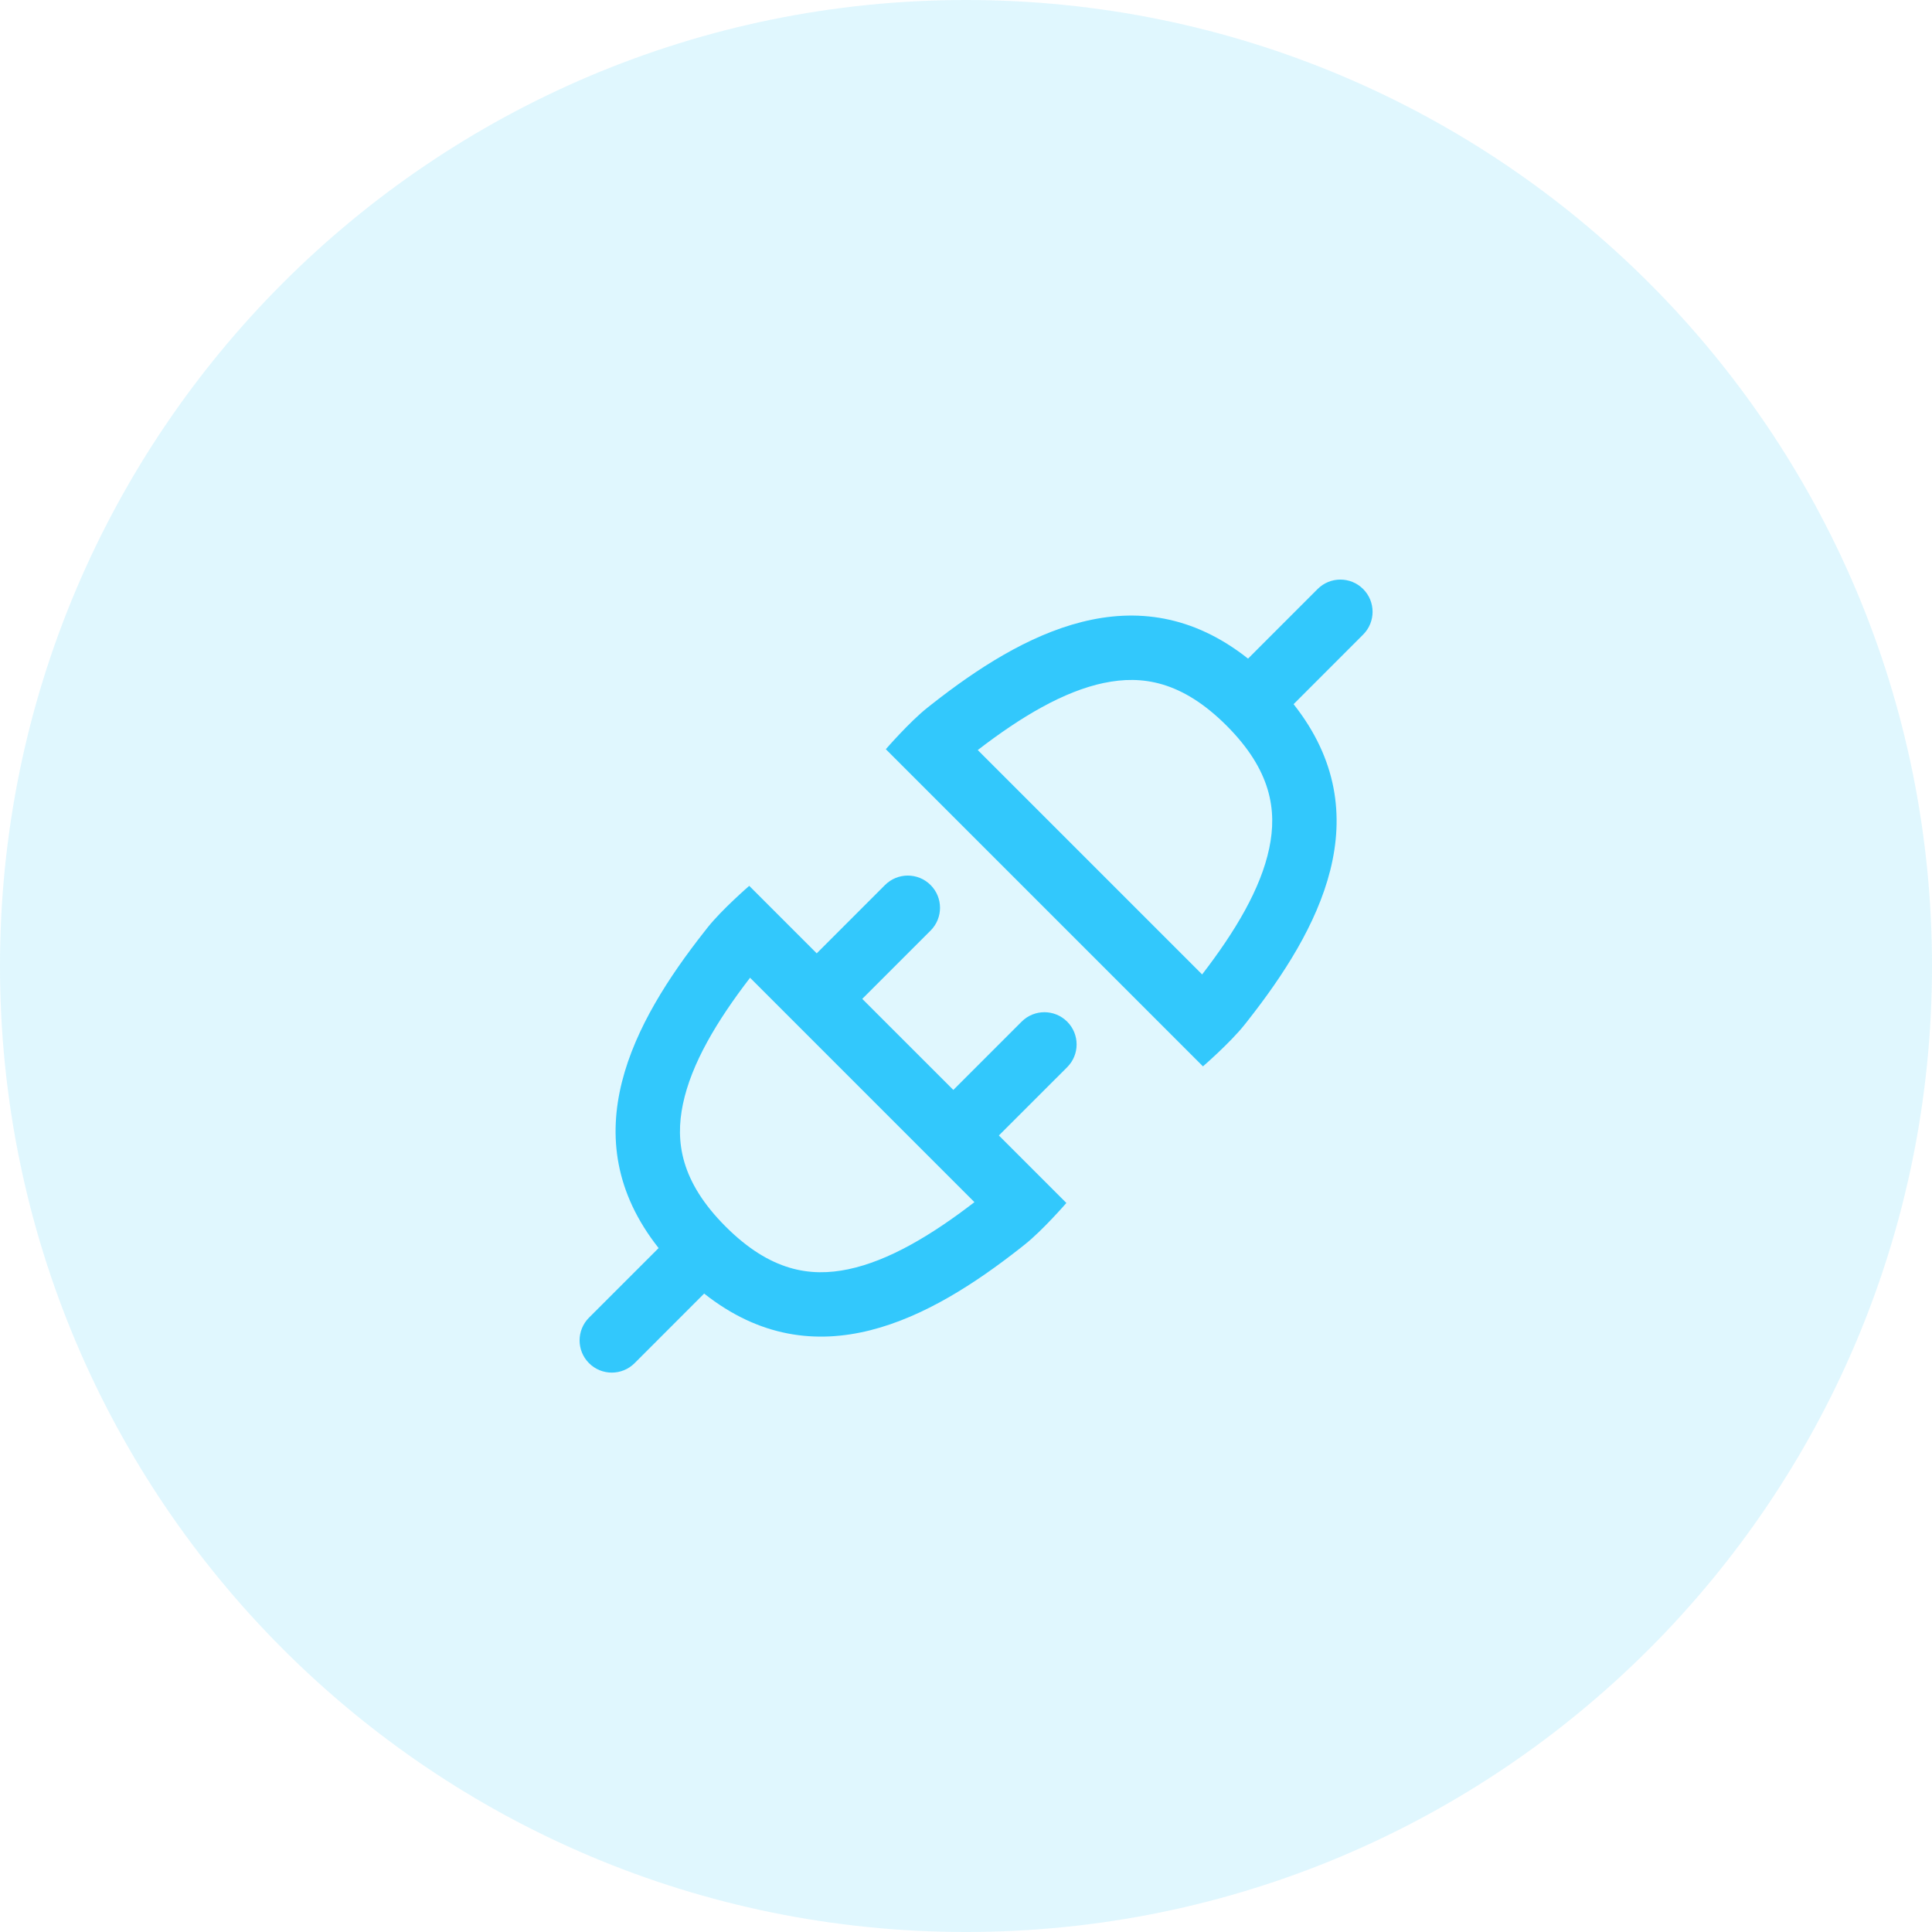
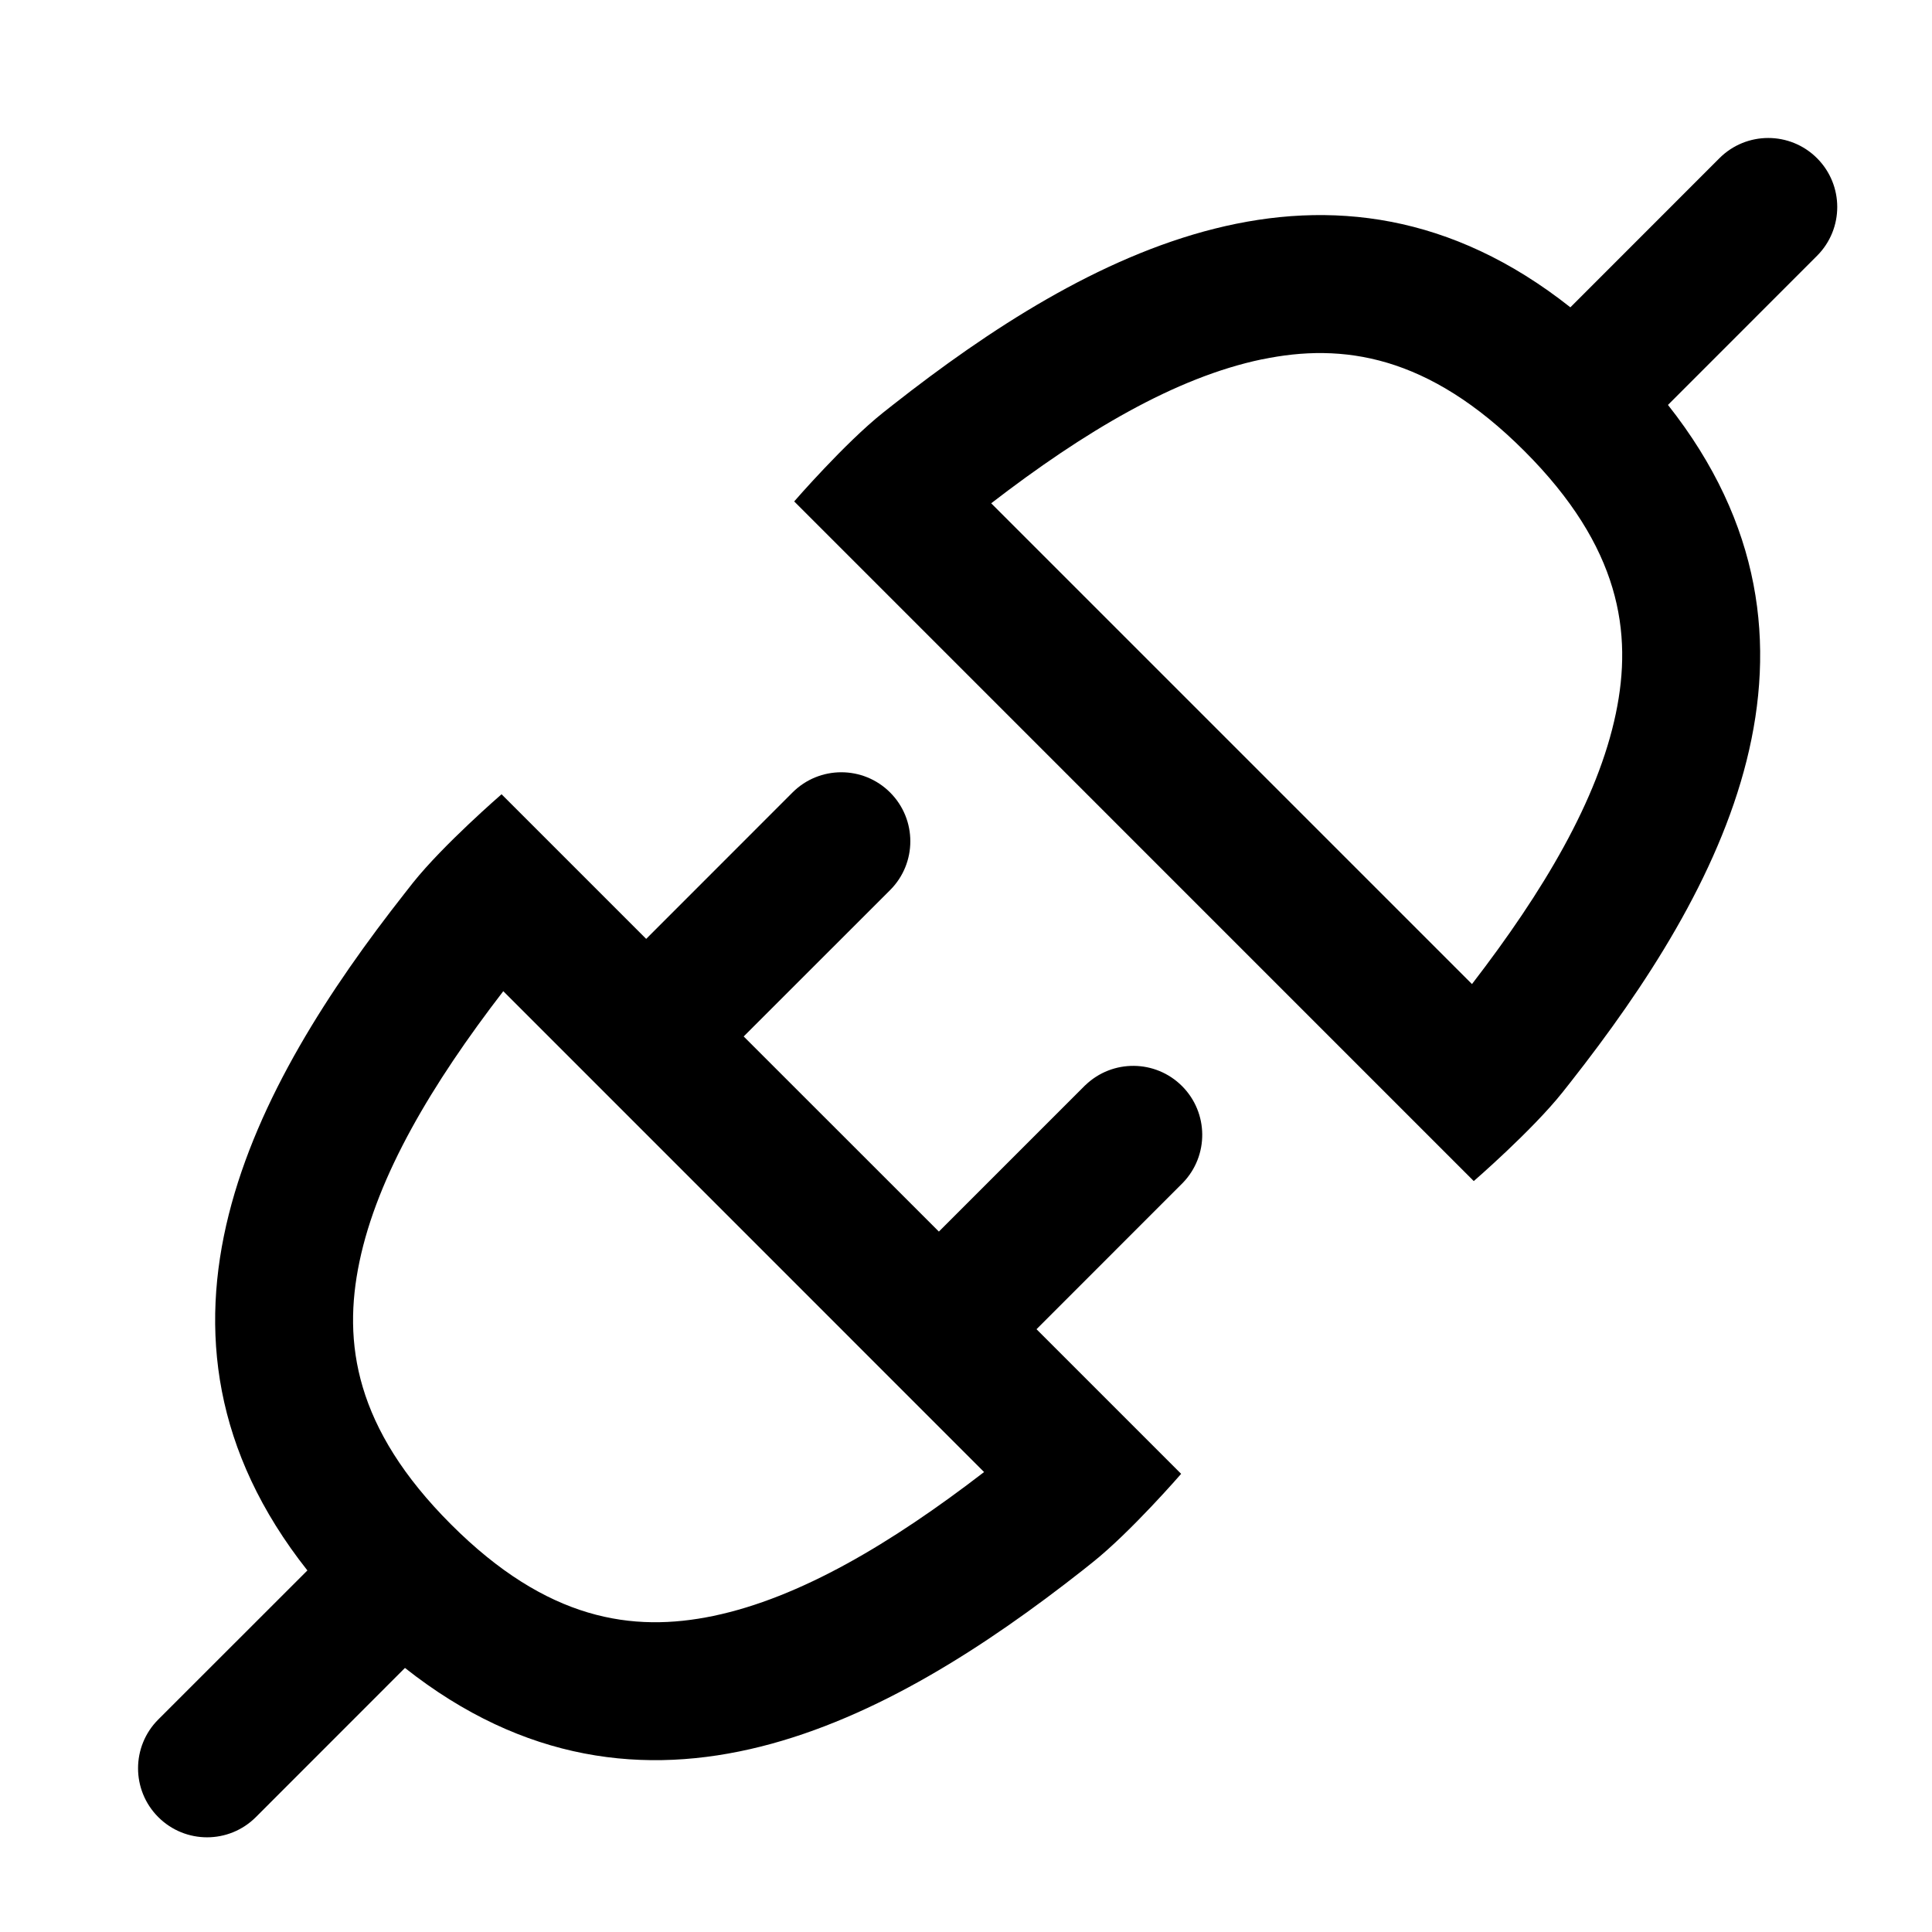
- <svg xmlns="http://www.w3.org/2000/svg" width="60" height="60" fill="none">
-   <rect width="60" height="60" fill="#32C8FC" fill-opacity=".15" rx="30" />
-   <path fill="#32C8FC" fill-rule="evenodd" d="M40.173 21.868c2.73 3.453.78 7.028-1.415 9.82l-.113.143c-.444.557-1.286 1.286-1.286 1.286l-9.849-9.85s.729-.841 1.286-1.285l.143-.113c2.792-2.194 6.367-4.146 9.82-1.415l2.16-2.161a1 1 0 0 1 1.415 1.414l-2.16 2.161Zm-5.886-.66c-1.253.262-2.578 1.05-3.922 2.086l6.968 6.968c1.036-1.345 1.824-2.669 2.085-3.922.245-1.172.066-2.412-1.326-3.805-1.393-1.392-2.633-1.571-3.805-1.326ZM31.728 31.728l-2.121 2.121-2.829-2.828L28.9 28.9a1 1 0 0 0-1.415-1.415l-2.121 2.122-2.096-2.096s-.842.728-1.286 1.285l-.113.144c-2.194 2.791-4.145 6.366-1.415 9.82l-2.161 2.16a1 1 0 0 0 1.414 1.415l2.161-2.162c3.453 2.73 7.028.78 9.82-1.414l.143-.114c.557-.443 1.286-1.286 1.286-1.286l-2.096-2.096 2.121-2.12a1 1 0 0 0-1.414-1.415Zm-9.193 6.364c1.393 1.392 2.633 1.571 3.805 1.327 1.253-.262 2.578-1.05 3.922-2.085l-6.968-6.969c-1.035 1.345-1.824 2.67-2.085 3.923-.245 1.172-.066 2.411 1.326 3.804Z" clip-rule="evenodd" />
+ <svg xmlns="http://www.w3.org/2000/svg" width="28" height="28" fill="none">
+   <path fill="currentColor" fill-rule="evenodd" d="M24.173 5.868c2.73 3.453.78 7.028-1.415 9.82l-.113.143c-.444.557-1.286 1.286-1.286 1.286l-9.849-9.85s.729-.841 1.286-1.285l.143-.113c2.792-2.194 6.367-4.146 9.82-1.415l2.16-2.161a1 1 0 1 1 1.415 1.414l-2.16 2.161Zm-5.886-.66c-1.253.262-2.577 1.05-3.922 2.086l6.968 6.968c1.036-1.345 1.824-2.669 2.085-3.922.245-1.172.066-2.412-1.326-3.804-1.393-1.393-2.633-1.572-3.805-1.327ZM15.728 15.728l-2.121 2.121-2.829-2.828L12.9 12.9a1 1 0 0 0-1.414-1.415l-2.121 2.122-2.096-2.096s-.842.728-1.286 1.285a27.08 27.08 0 0 0-.113.144c-2.194 2.791-4.146 6.366-1.415 9.82l-2.161 2.16a1 1 0 1 0 1.414 1.415l2.161-2.162c3.453 2.73 7.028.78 9.82-1.414l.143-.114c.557-.443 1.286-1.285 1.286-1.285l-2.096-2.096 2.121-2.122a1 1 0 0 0-1.414-1.414Zm-9.192 6.364c1.392 1.393 2.632 1.571 3.804 1.327 1.253-.262 2.578-1.05 3.922-2.085l-6.968-6.969c-1.035 1.345-1.824 2.67-2.085 3.923-.245 1.172-.066 2.411 1.327 3.804Z" clip-rule="evenodd" />
</svg>
